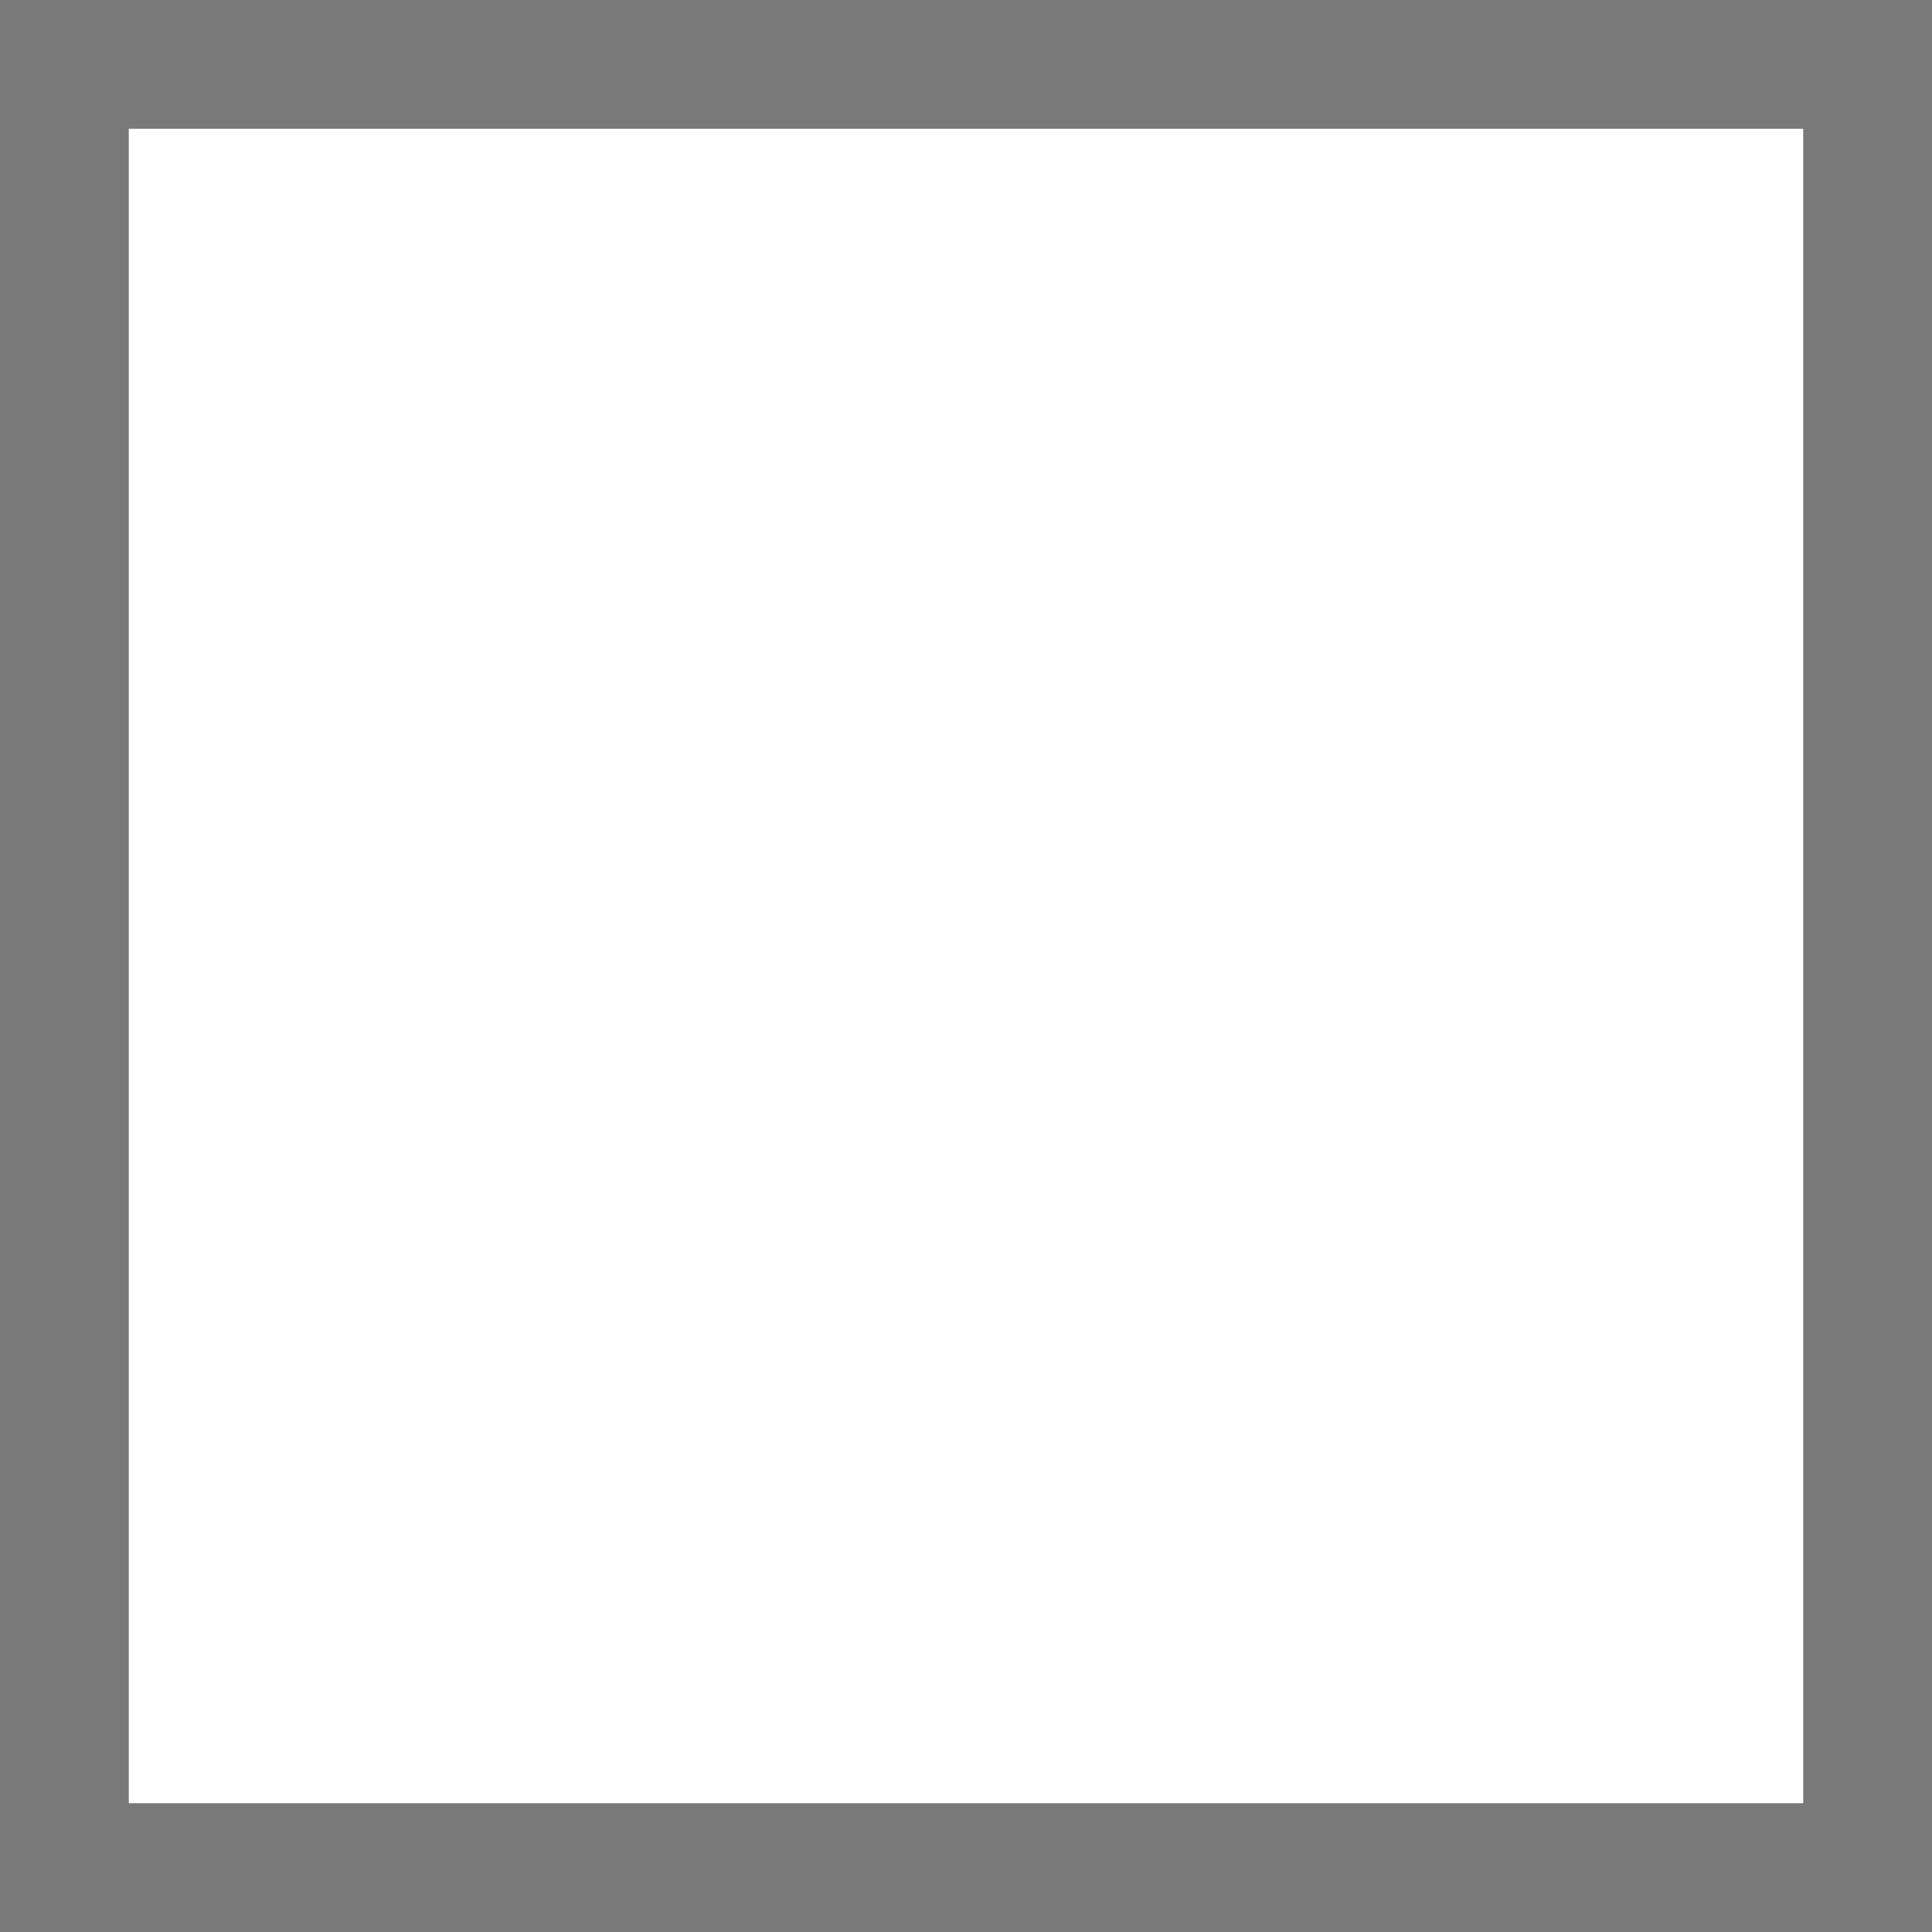
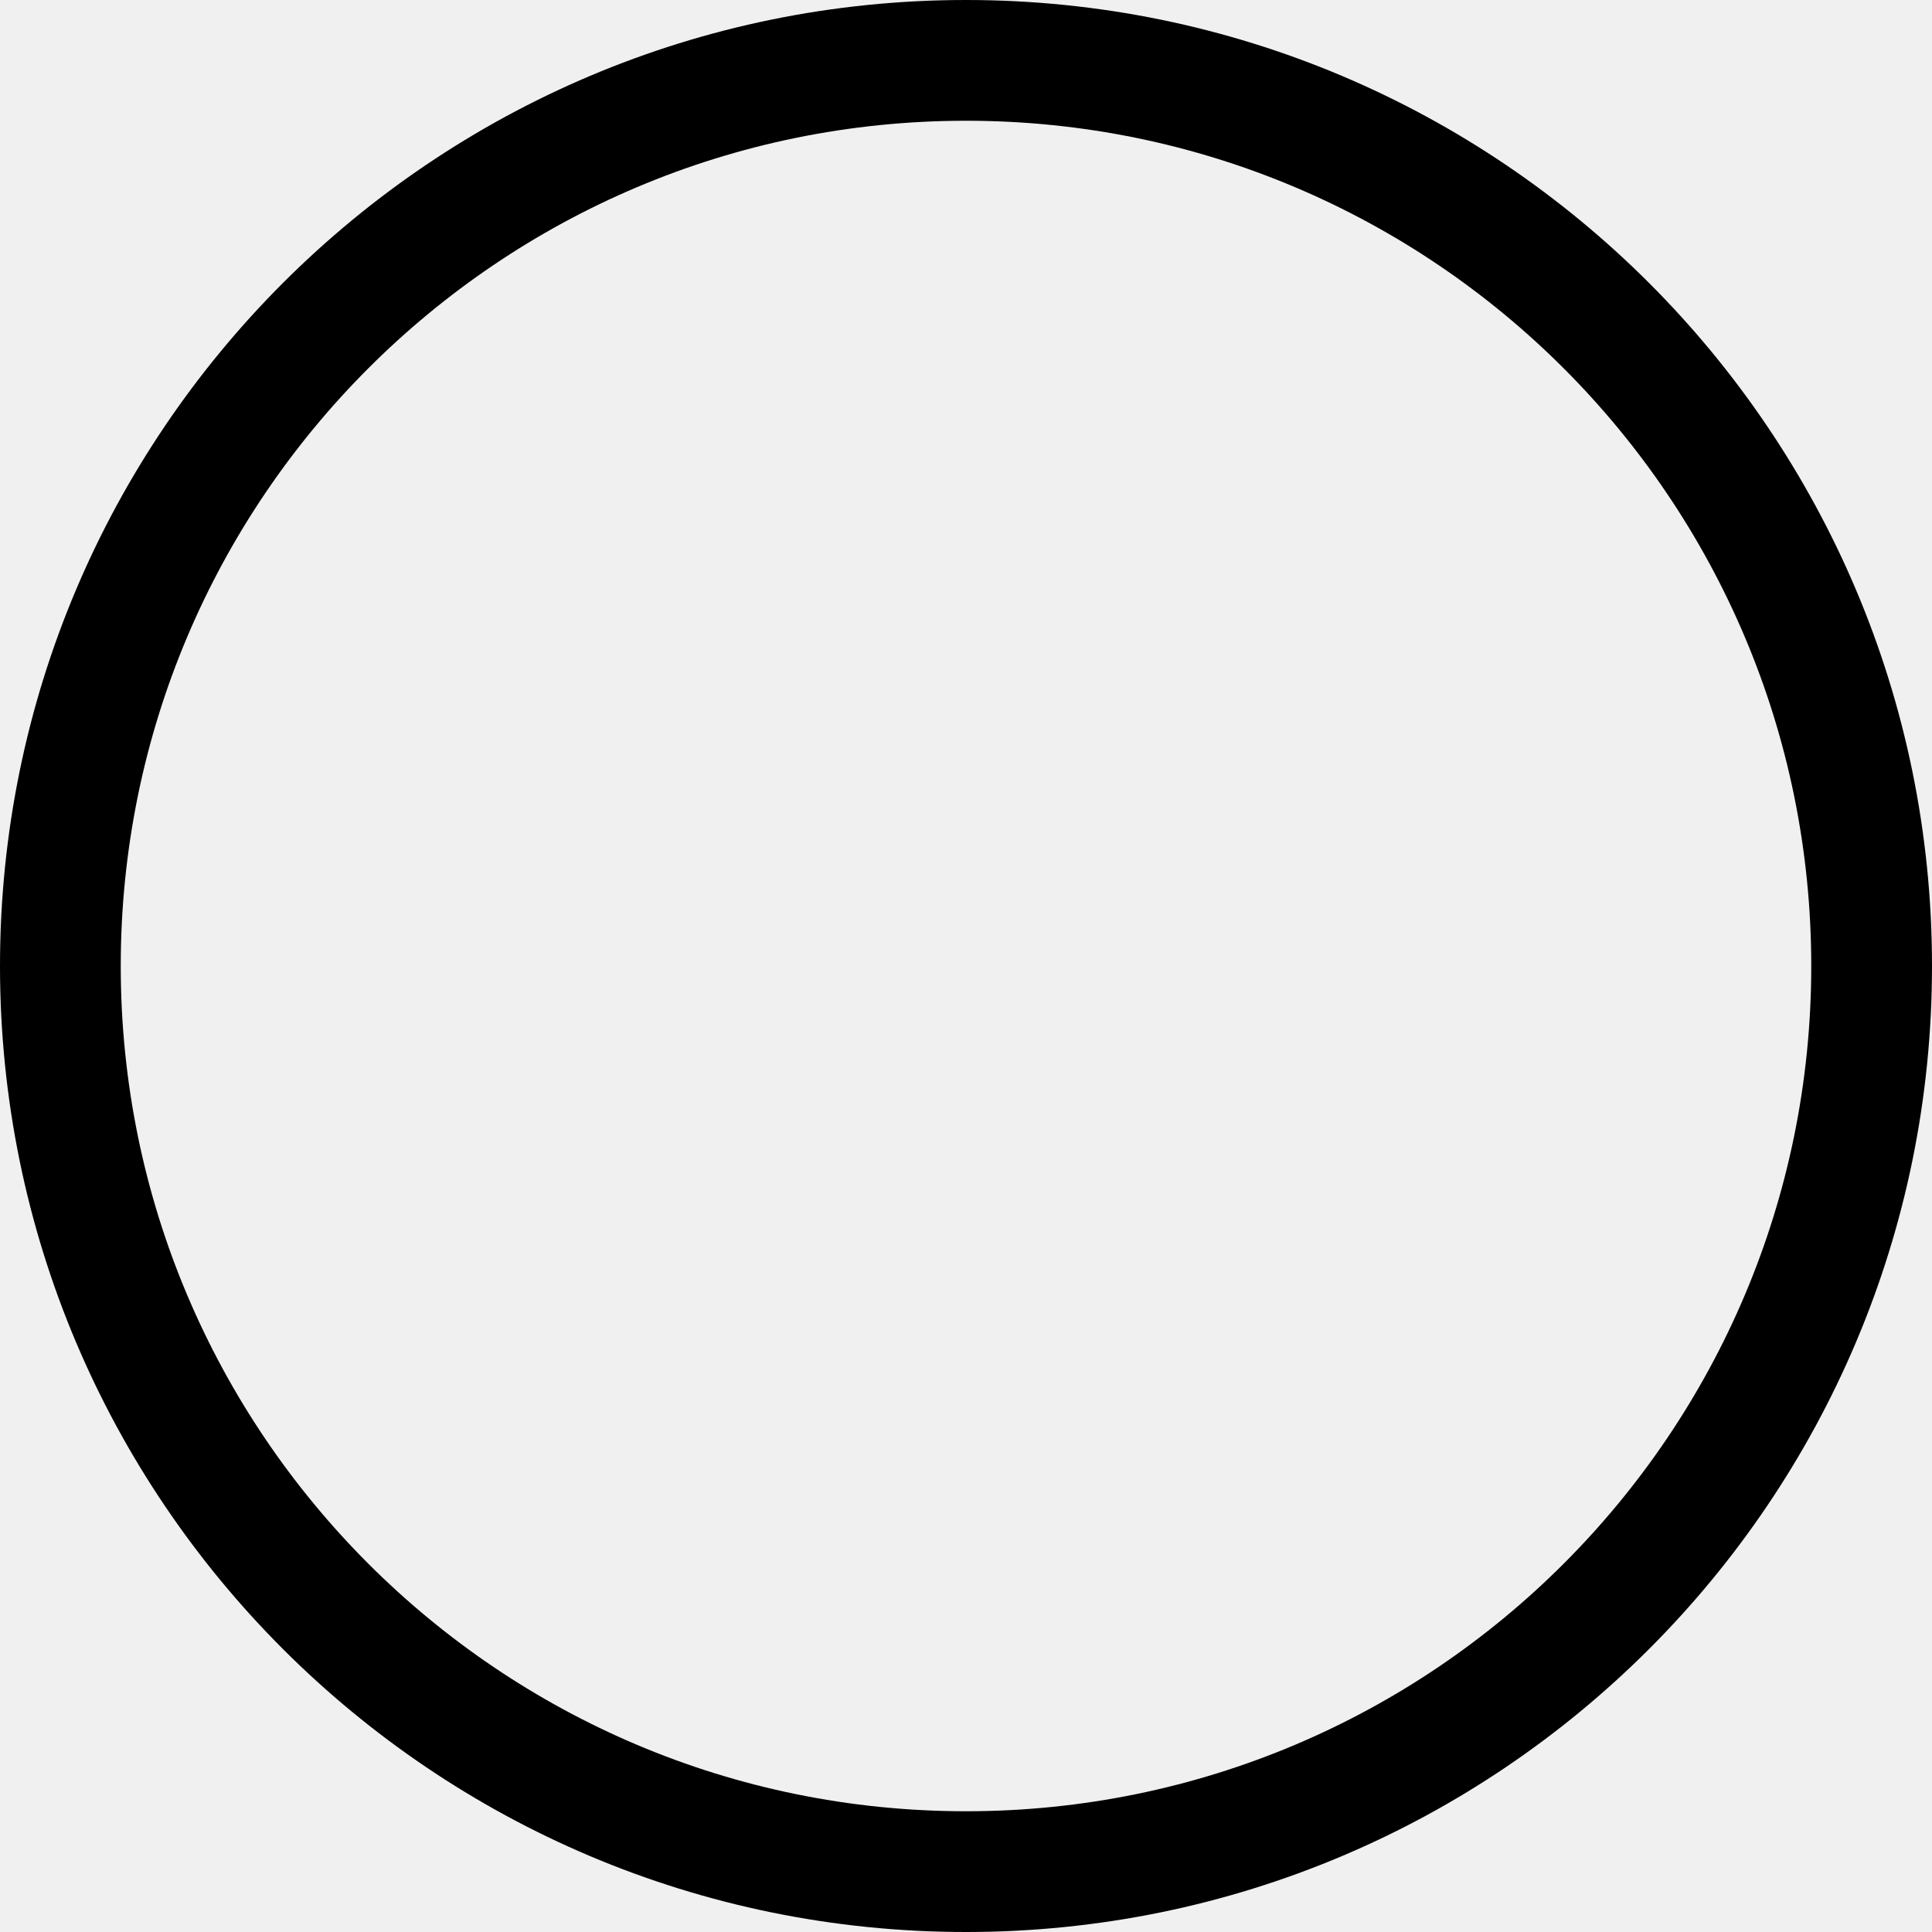
- <svg xmlns="http://www.w3.org/2000/svg" version="1.1" width="15px" height="15px" viewBox="2343 452.5  15 15">
-   <path d="M 2343.5 453  L 2357.5 453  L 2357.5 467  L 2343.5 467  L 2343.5 453  Z " fill-rule="nonzero" fill="#ffffff" stroke="none" />
-   <path d="M 2343.5 453  L 2357.5 453  L 2357.5 467  L 2343.5 467  L 2343.5 453  Z " stroke-width="1" stroke="#797979" fill="none" />
+ <svg xmlns="http://www.w3.org/2000/svg" version="1.1" width="16px" height="16px">
+   <g transform="matrix(1 0 0 1 -896 -271 )">
+     <path d="M 8 0  C 12.418 0  16 3.582  16 8  C 16 12.418  12.418 16  8 16  C 3.582 16  0 12.418  0 8  C 0 3.582  3.582 0  8 0  Z M 1 8  C 1 11.866  4.134 15  8 15  C 11.866 15  15 11.866  15 8  C 15 4.134  11.866 1  8 1  C 4.134 1  1 4.134  1 8  Z " fill-rule="nonzero" fill="#000000" stroke="none" transform="matrix(1 0 0 1 896 271 )" />
+   </g>
</svg>
